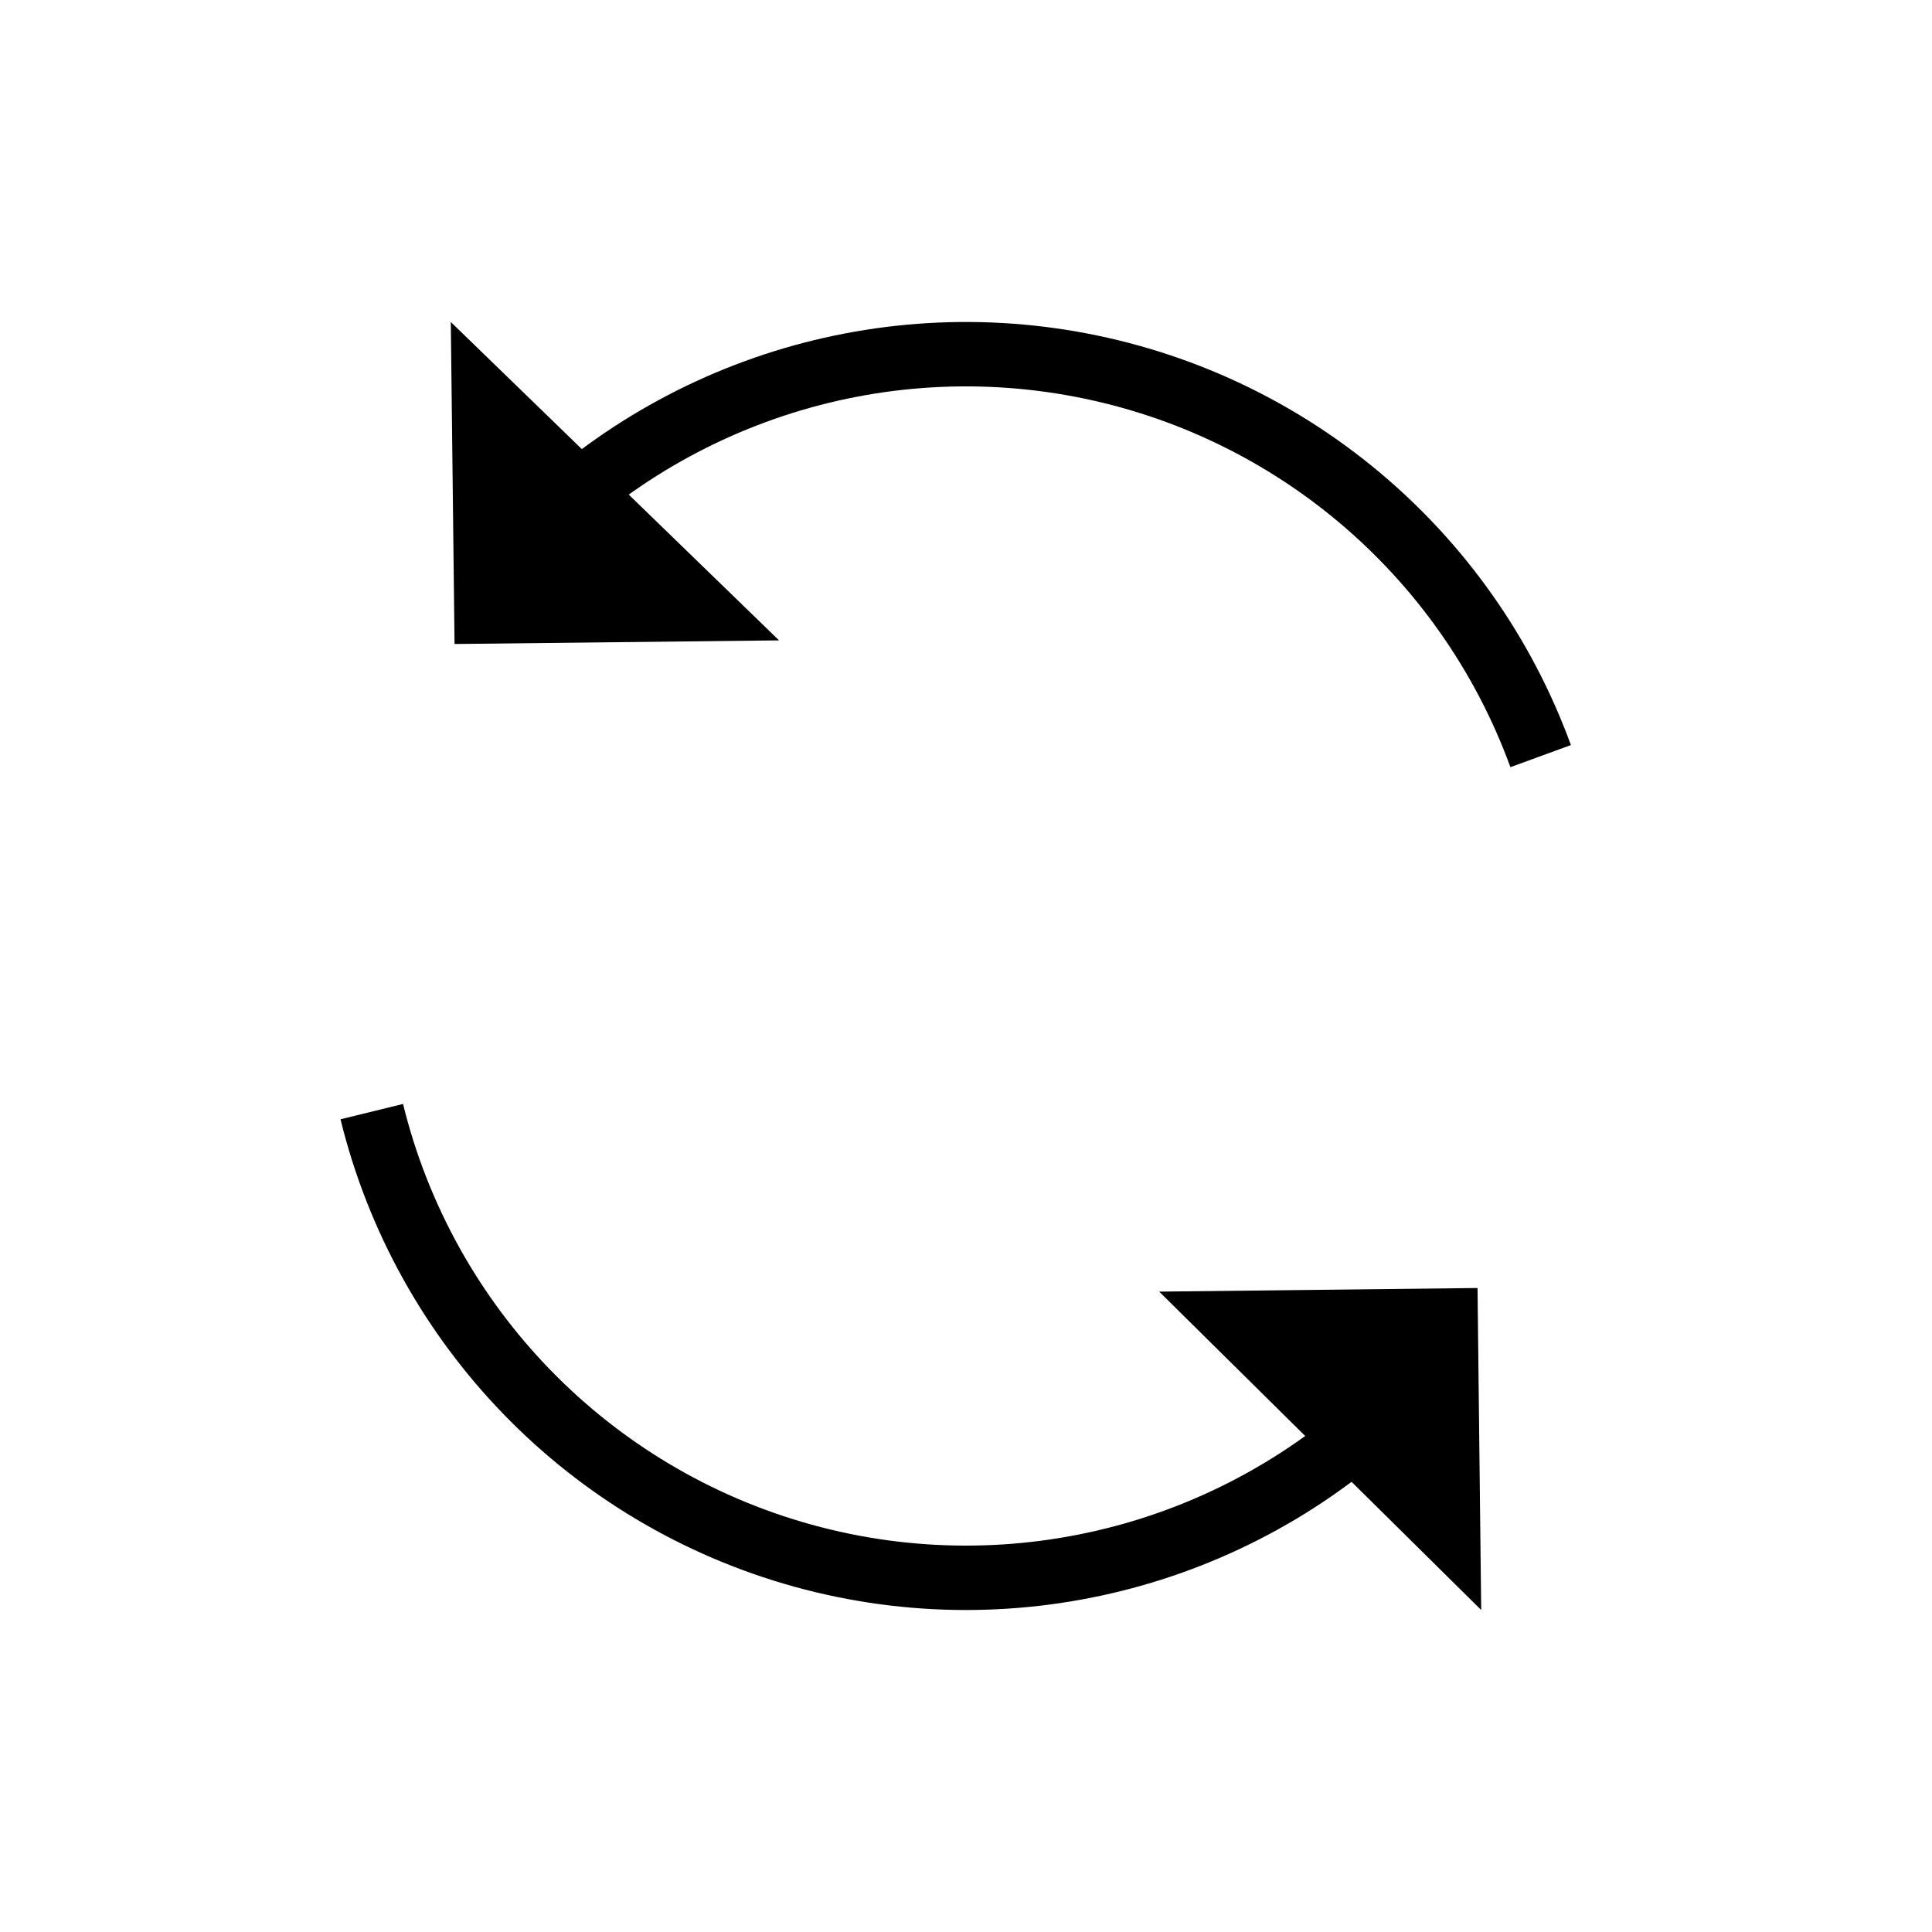
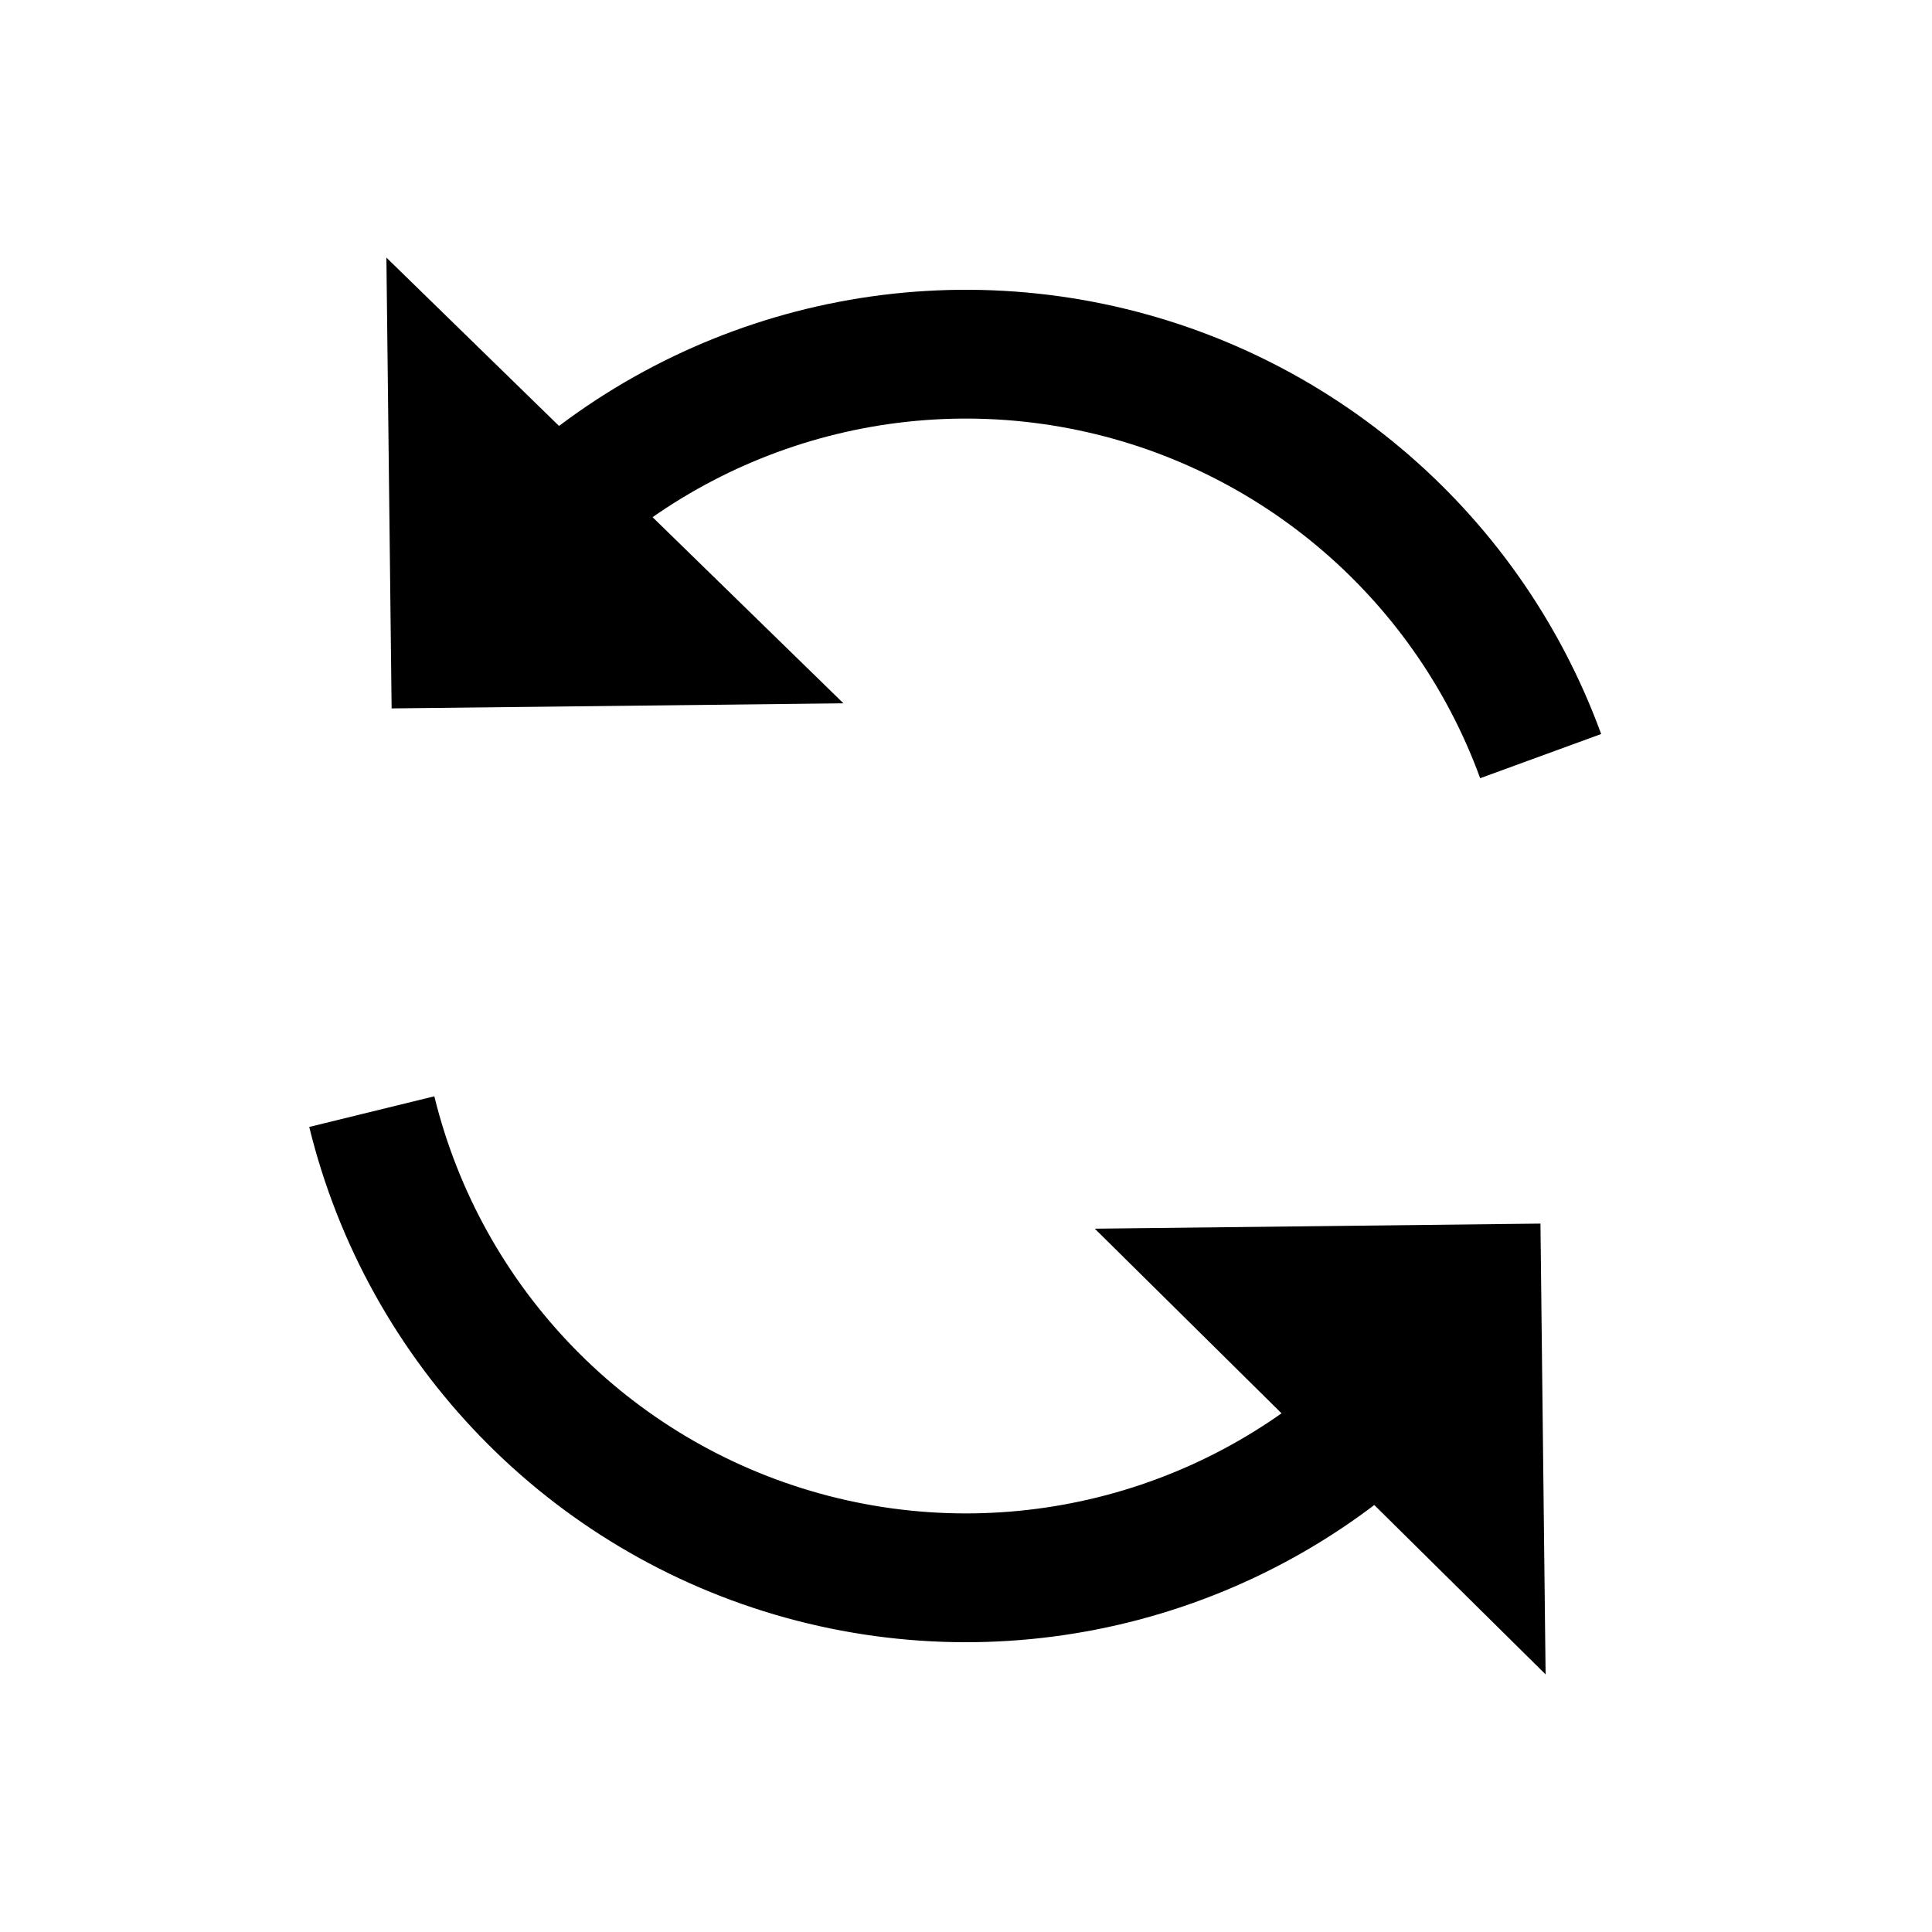
<svg xmlns="http://www.w3.org/2000/svg" width="150mm" height="150mm" viewBox="0 0 150 150" version="1.1" id="svg1">
  <defs id="defs1" />
  <g id="layer1" transform="translate(-56.88806,-108.9739)">
-     <path style="fill:none;fill-opacity:1;stroke:#000000;stroke-width:5;stroke-linejoin:round;stroke-dasharray:none;stroke-opacity:1" id="path2" d="m 95.423,153.534 a 47.5,47.5 0 0 1 44.627,-16.354 47.5,47.5 0 0 1 36.455,30.498" />
-     <path id="rect1" style="fill:#000000;fill-opacity:1;stroke:none;stroke-width:0.05;stroke-linejoin:round" d="m 117.373,158.692 -25.194,0.282 -0.291,-25 z" />
-     <path id="rect1-3" style="fill:#000000;fill-opacity:1;stroke:none;stroke-width:0.05;stroke-linejoin:round" d="m 146.888,209.256 24.715,-0.282 0.285,25 z" />
-     <path style="fill:none;fill-opacity:1;stroke:#000000;stroke-width:5;stroke-linejoin:round;stroke-dasharray:none;stroke-opacity:1" id="path2-9" d="M 165.656,217.38 A 47.5,47.5 0 0 1 119.226,229.755 47.5,47.5 0 0 1 85.753,195.28" />
+     <path style="fill:none;fill-opacity:1;stroke:#000000;stroke-width:10;stroke-linejoin:round;stroke-dasharray:none;stroke-opacity:1" id="path2" d="m 95.423,153.534 a 47.5,47.5 0 0 1 44.627,-16.354 47.5,47.5 0 0 1 36.455,30.498" />
+     <path id="rect1" style="fill:#000000;fill-opacity:1;stroke:none;stroke-width:0.05;stroke-linejoin:round" d="m 122.373,163.579 -35.08,0.395 -0.405,-35 z" />
+     <path id="rect1-3" style="fill:#000000;fill-opacity:1;stroke:none;stroke-width:0.05;stroke-linejoin:round" d="m 141.888,204.369 34.601,-0.395 0.399,35 z" />
+     <path style="fill:none;fill-opacity:1;stroke:#000000;stroke-width:10;stroke-linejoin:round;stroke-dasharray:none;stroke-opacity:1" id="path2-9" d="M 165.656,217.38 A 47.5,47.5 0 0 1 119.226,229.755 47.5,47.5 0 0 1 85.753,195.28" />
  </g>
</svg>
